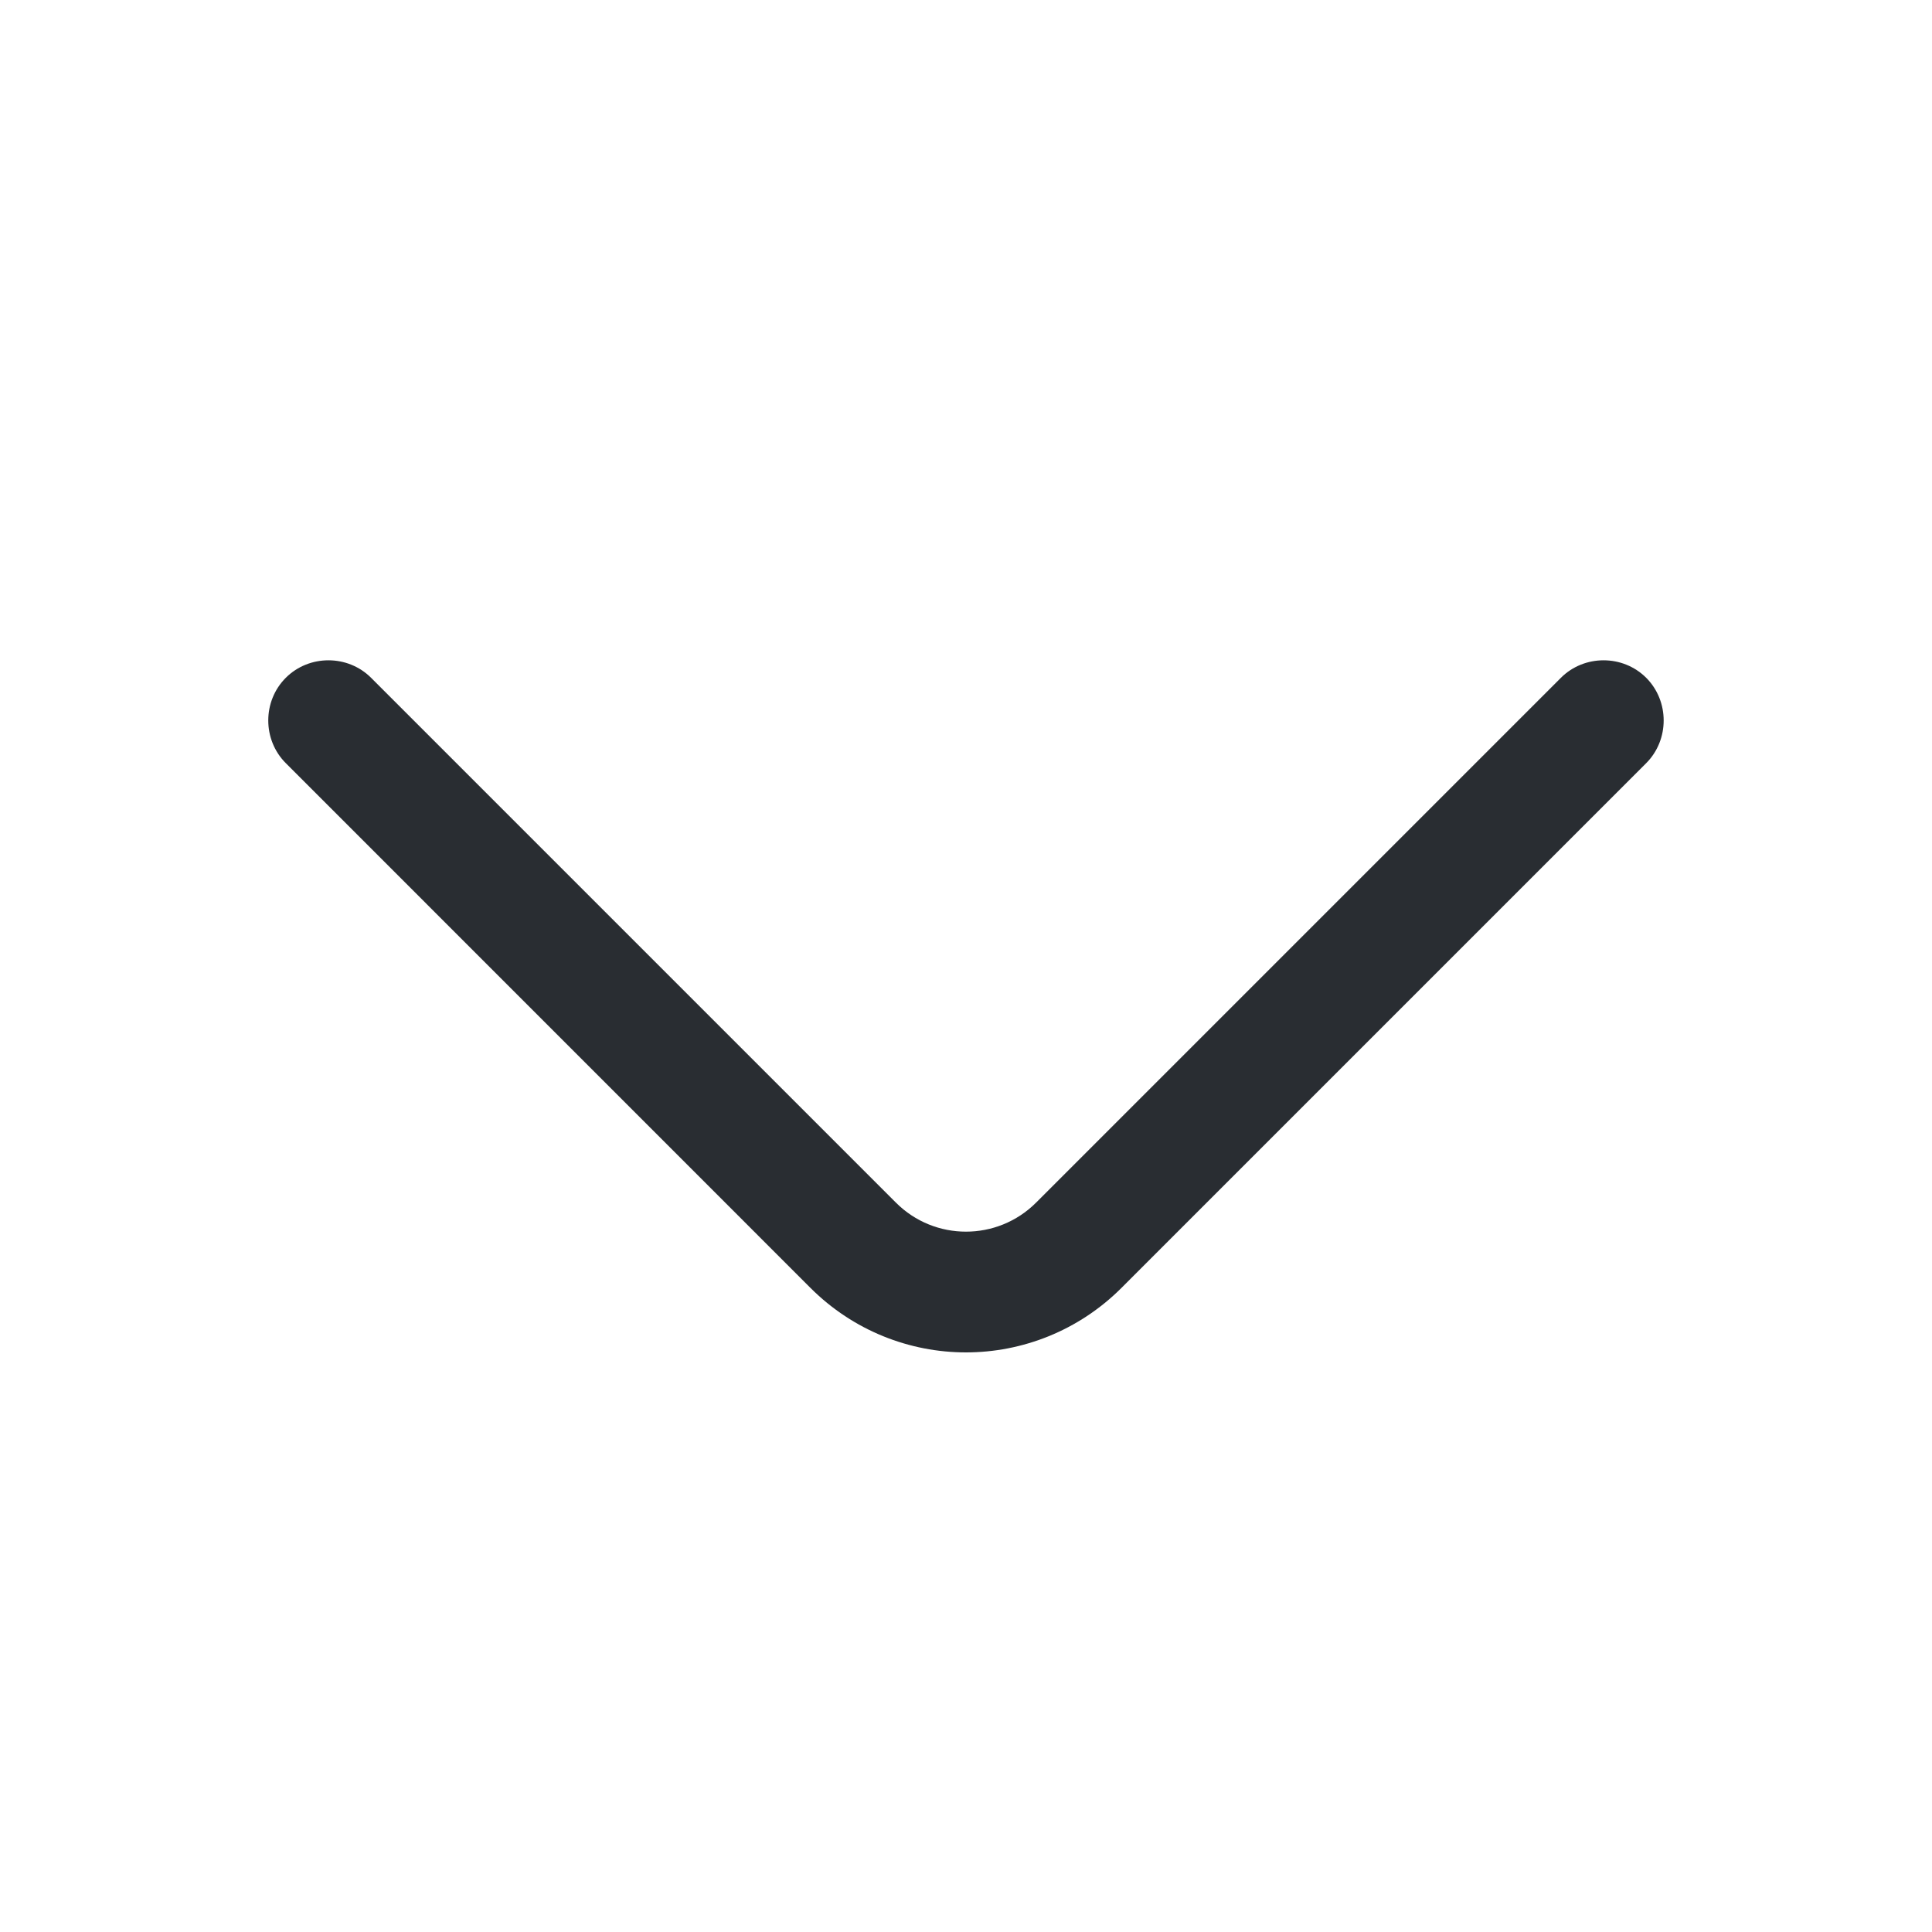
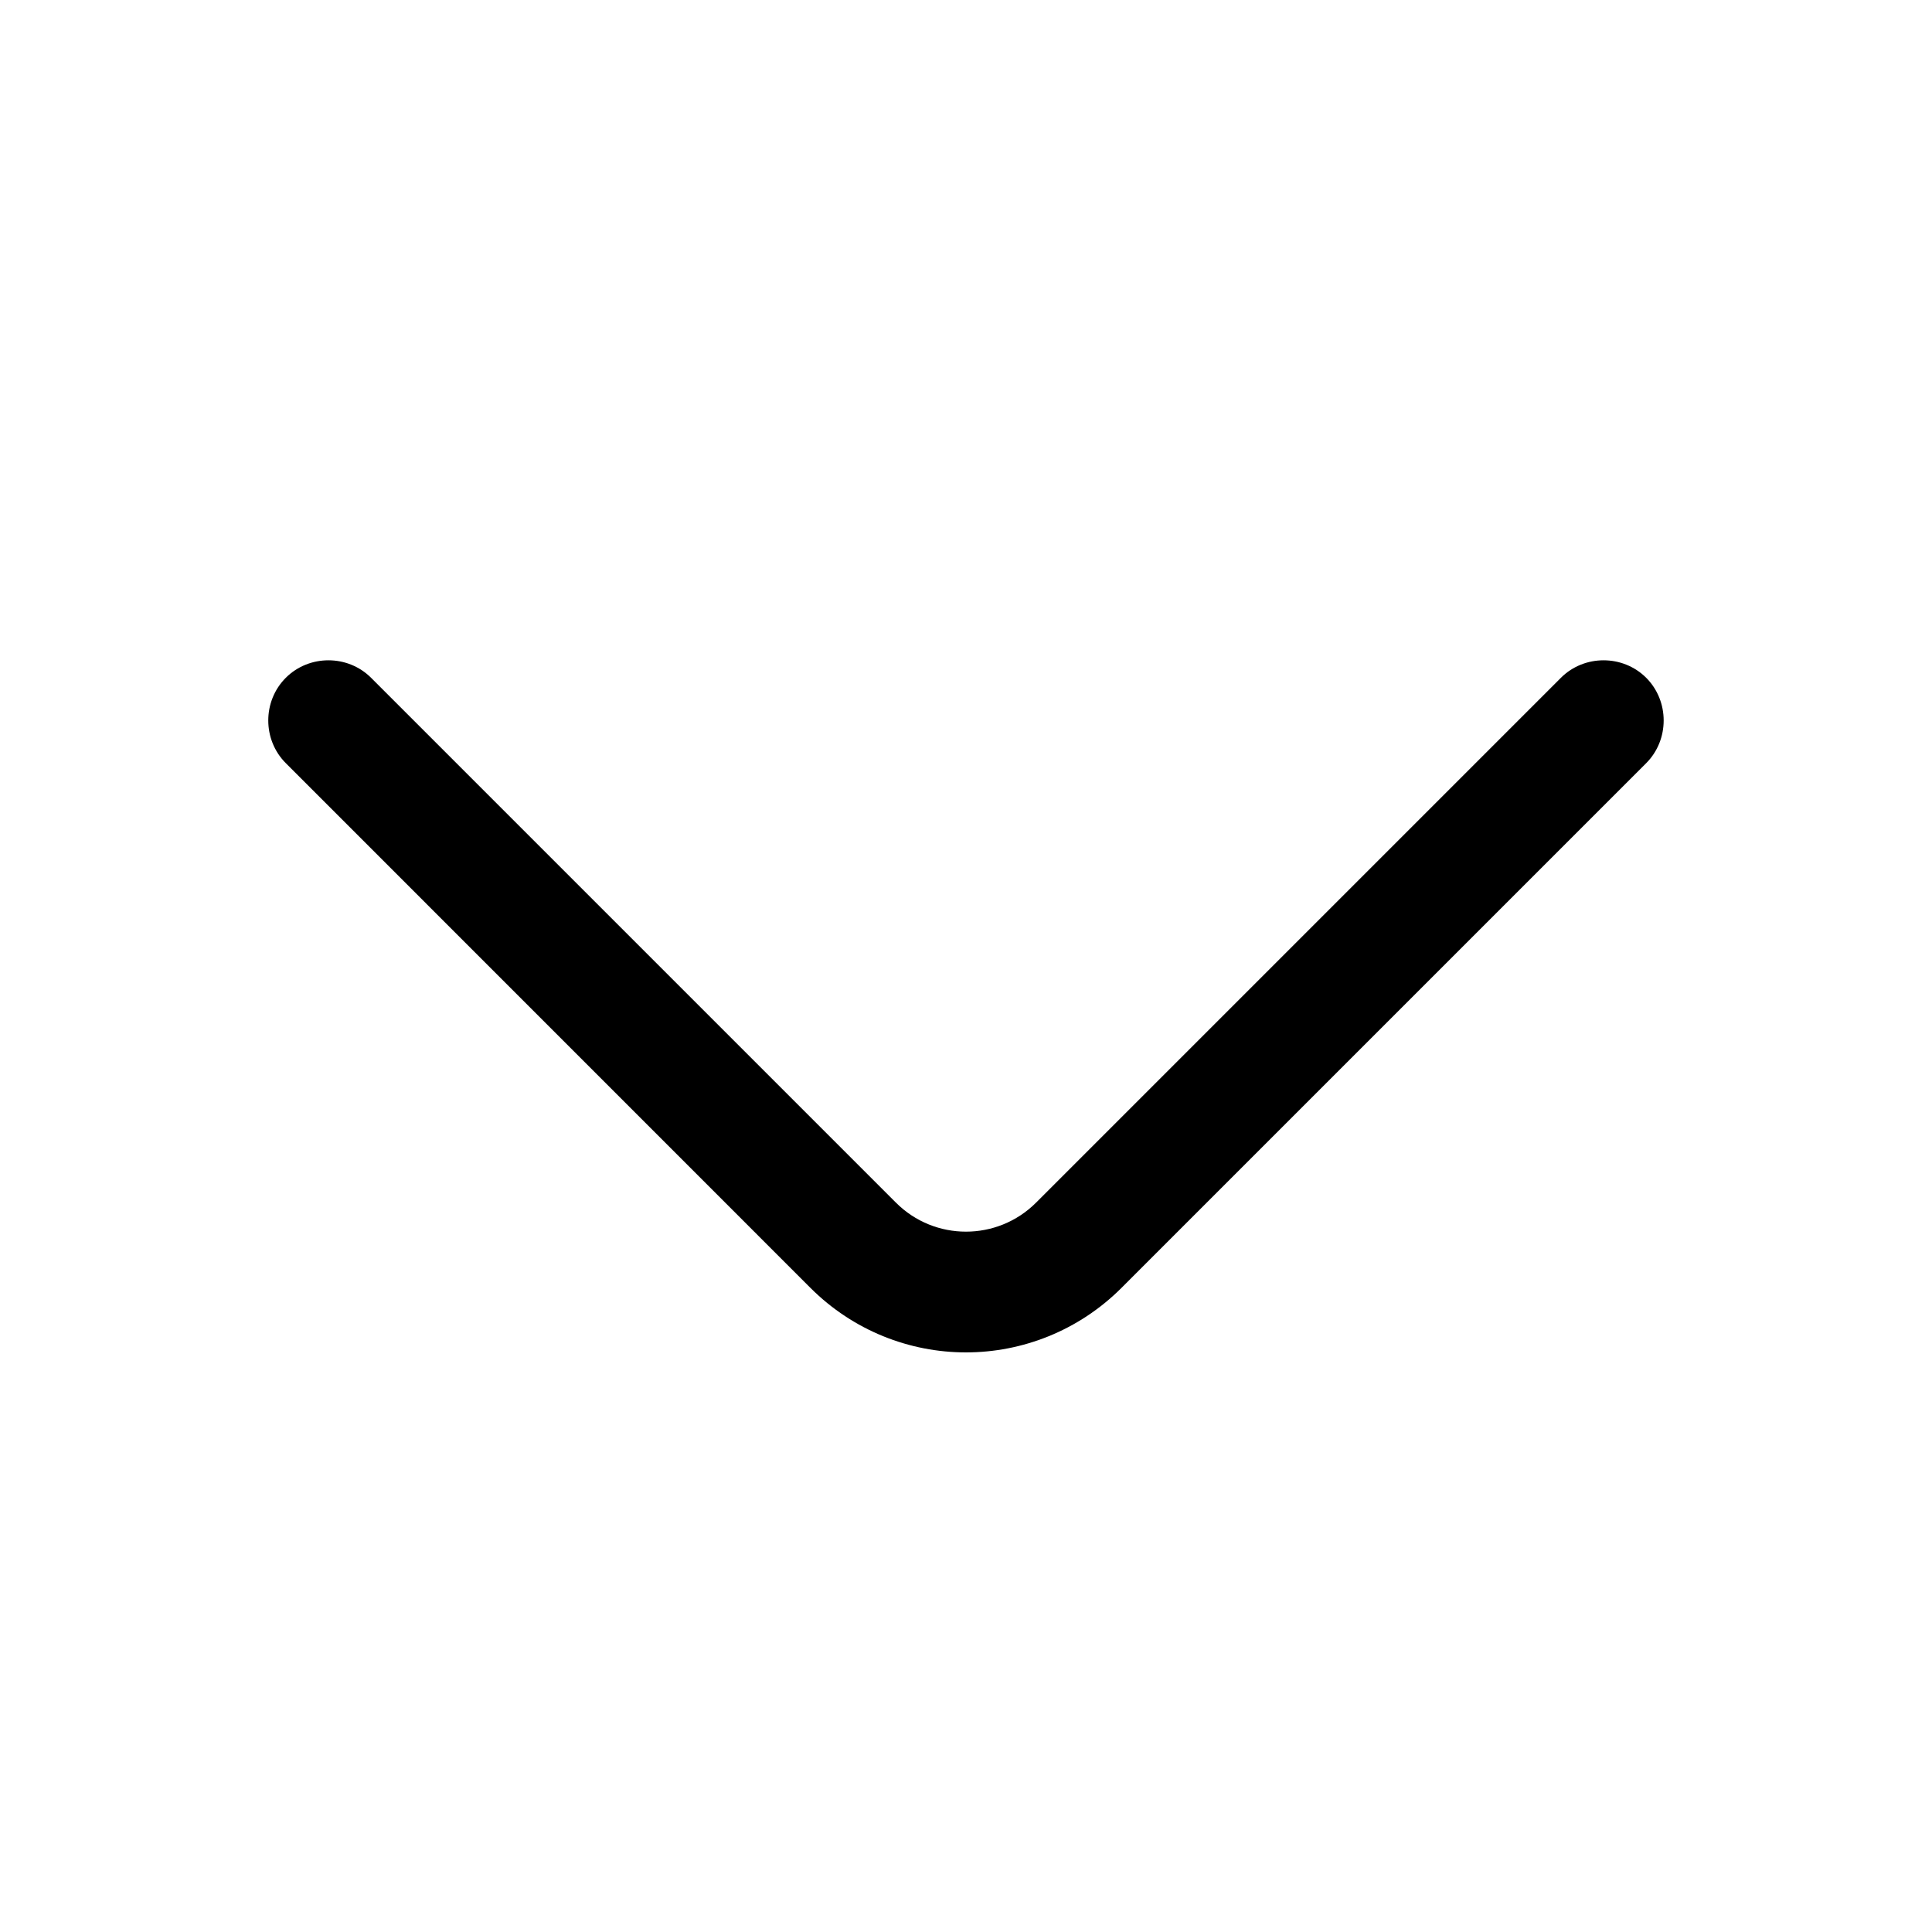
- <svg xmlns="http://www.w3.org/2000/svg" width="24" height="24" viewBox="0 0 24 24" fill="none">
-   <path d="M11.999 16.8C11.3 16.8 10.6 16.53 10.069 16L3.55 9.48C3.26 9.19 3.26 8.71 3.55 8.42C3.84 8.13 4.32 8.13 4.61 8.42L11.13 14.94C11.61 15.42 12.389 15.42 12.87 14.94L19.39 8.42C19.68 8.13 20.16 8.13 20.45 8.42C20.739 8.71 20.739 9.19 20.45 9.48L13.93 16C13.399 16.53 12.7 16.8 11.999 16.8Z" fill="#292D32" />
+ <svg xmlns="http://www.w3.org/2000/svg" width="24" height="24" viewBox="0 0 24 24" fill="black">
+   <path d="M11.999 16.8C11.3 16.8 10.6 16.53 10.069 16L3.55 9.48C3.26 9.19 3.26 8.71 3.55 8.42C3.84 8.13 4.32 8.13 4.61 8.42L11.13 14.94C11.61 15.42 12.389 15.42 12.87 14.94L19.39 8.42C19.68 8.13 20.16 8.13 20.45 8.42C20.739 8.71 20.739 9.19 20.45 9.48L13.93 16C13.399 16.53 12.7 16.8 11.999 16.8Z" />
</svg>
